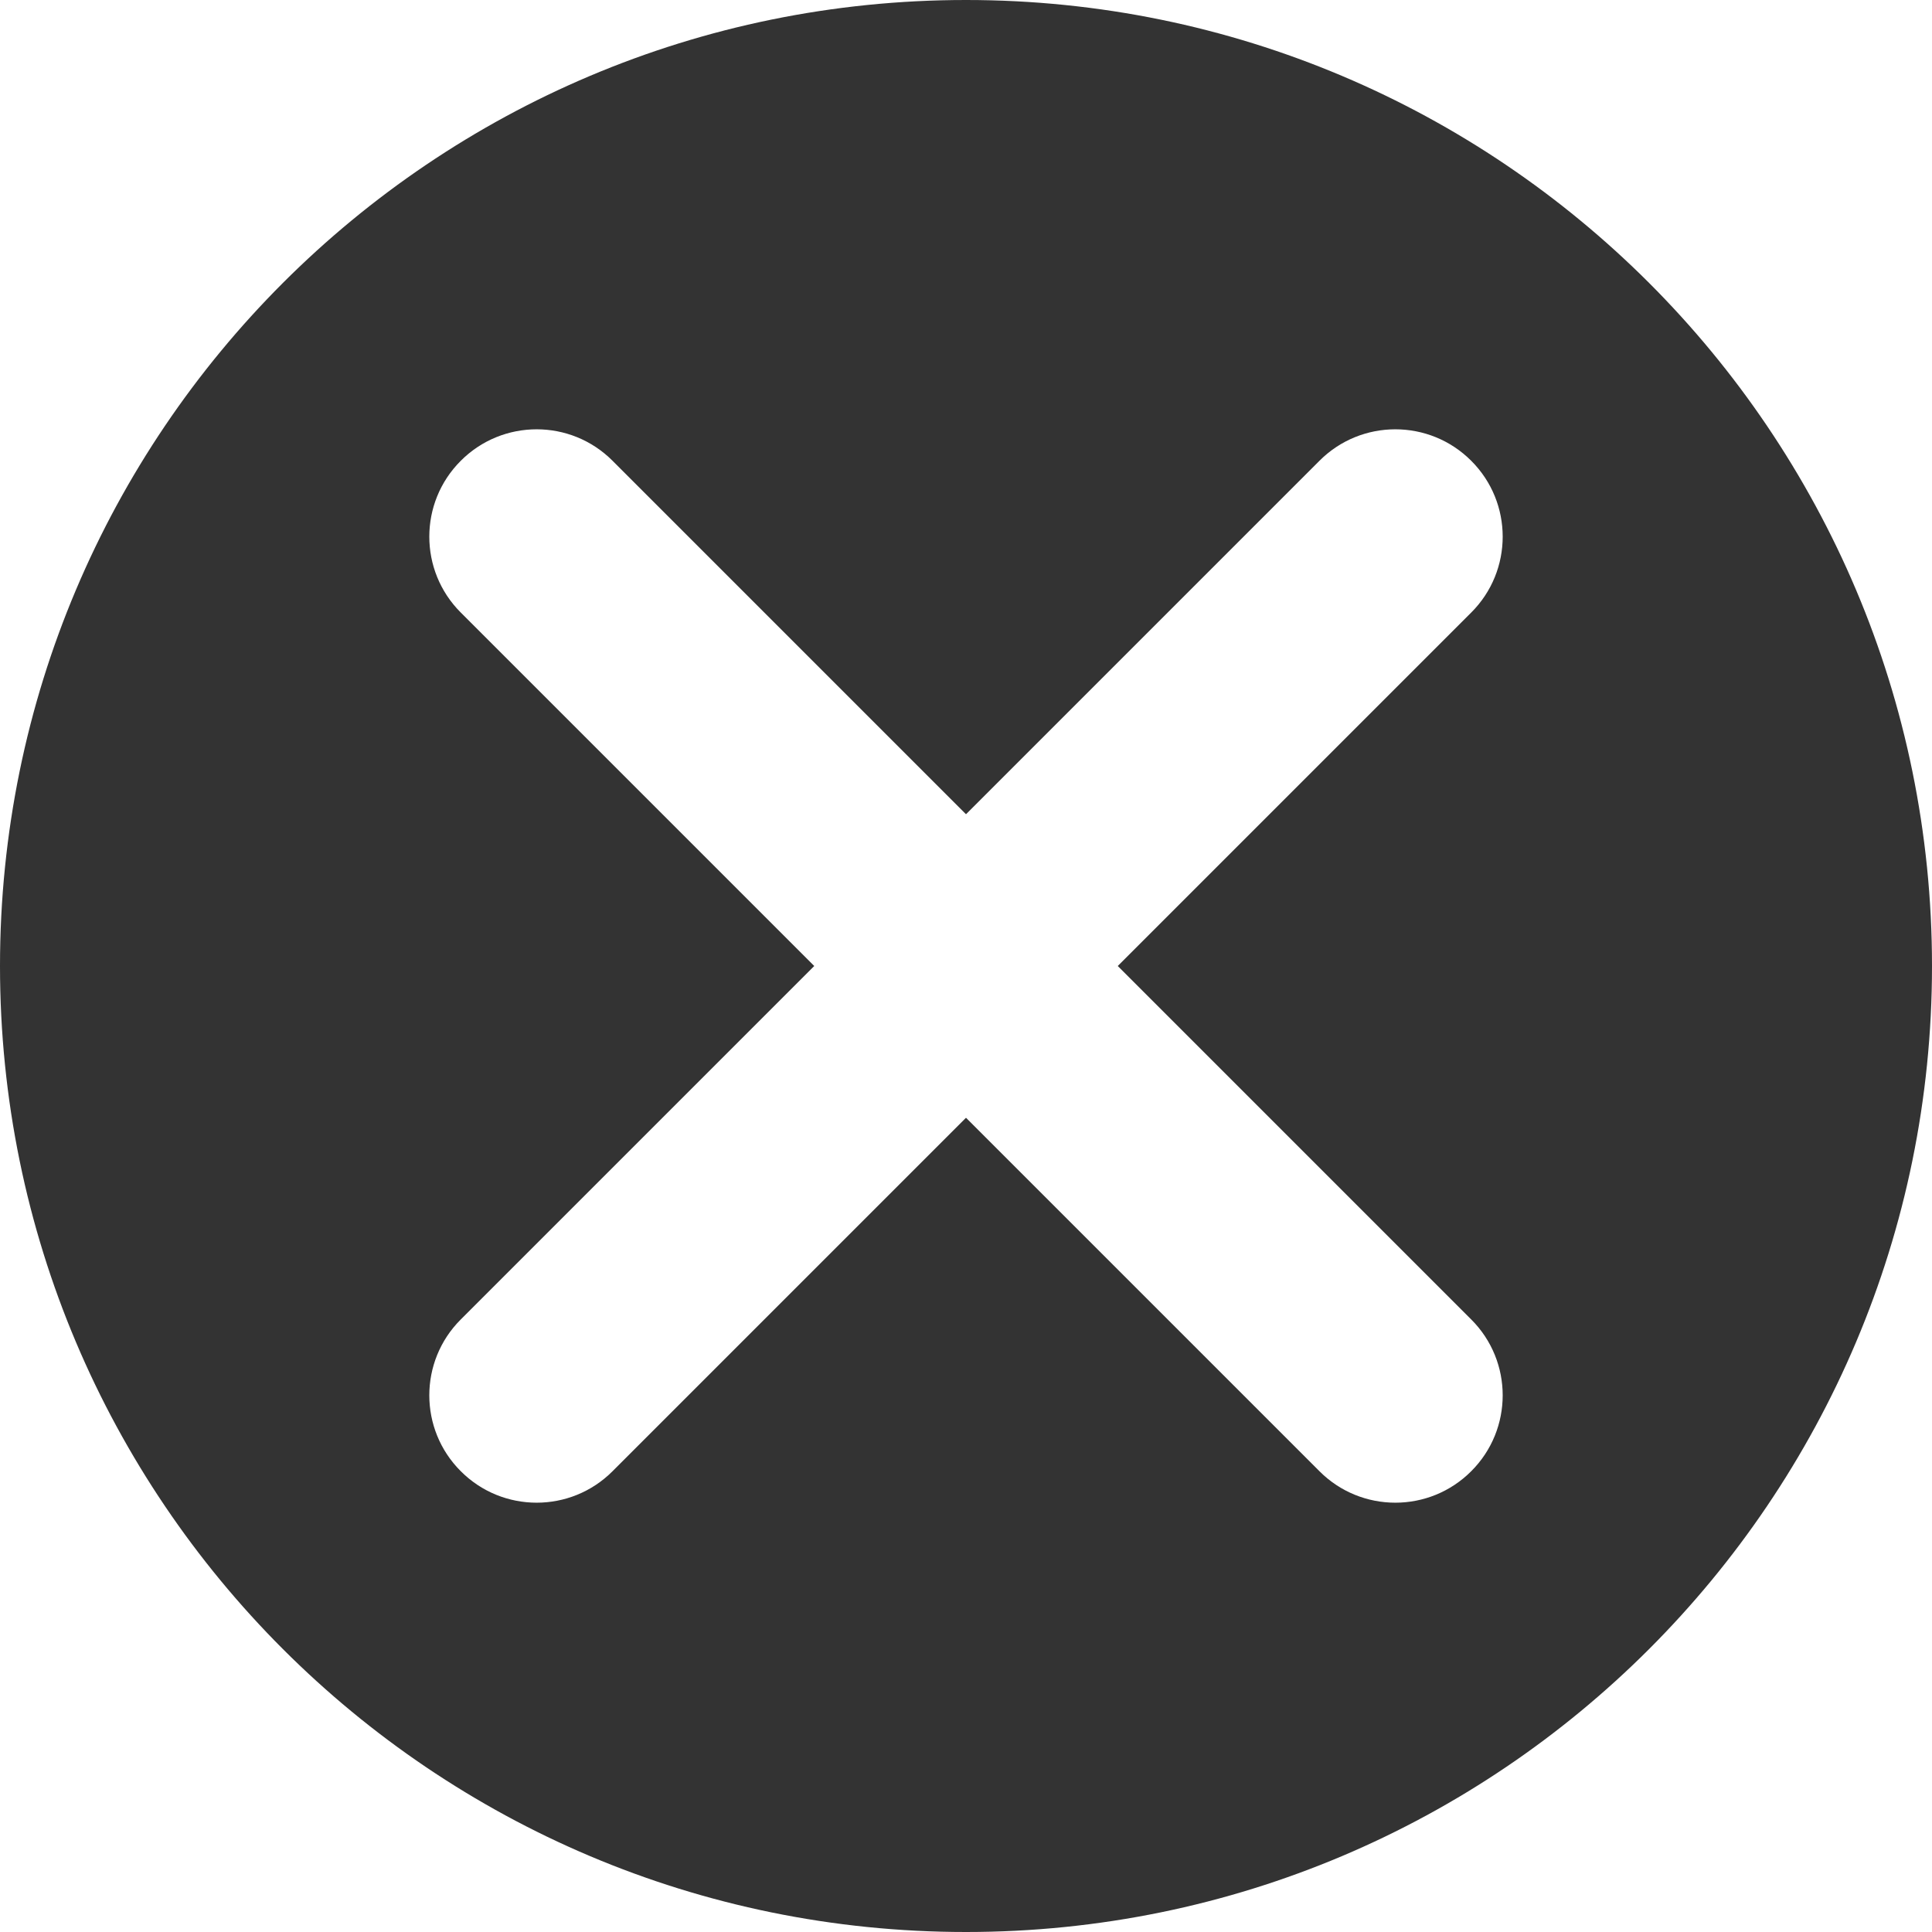
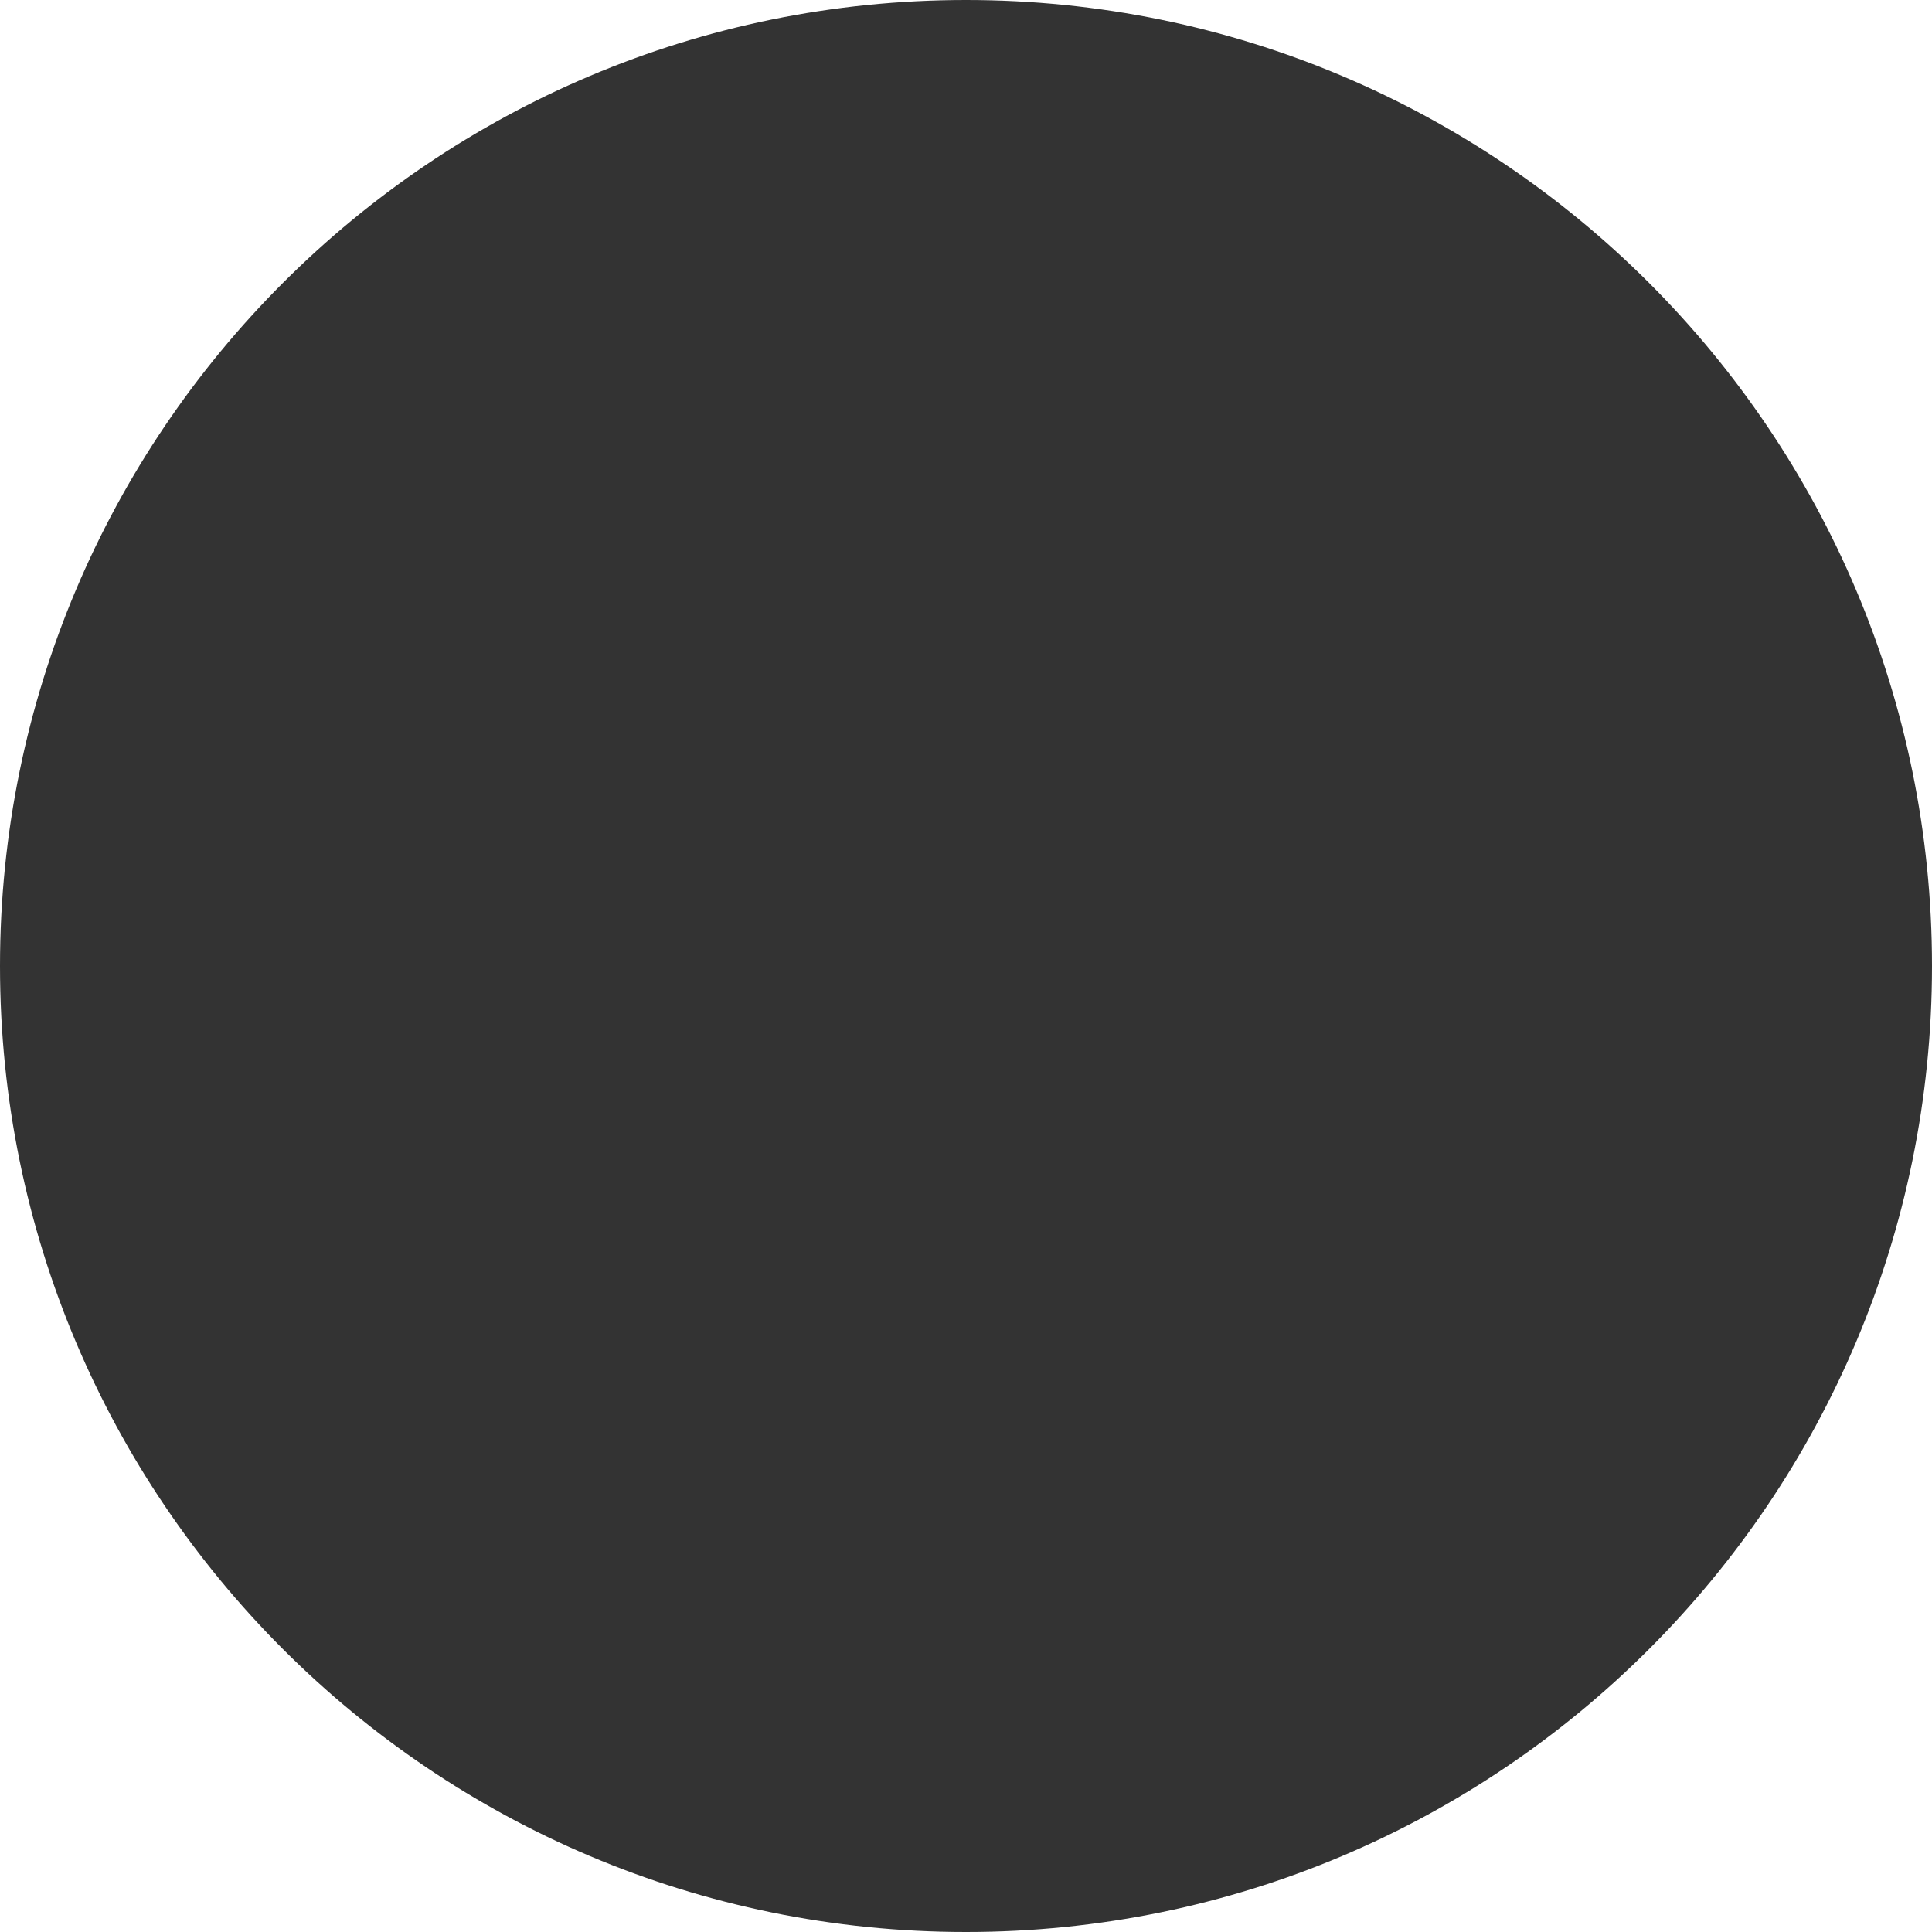
<svg xmlns="http://www.w3.org/2000/svg" width="18" height="18" viewBox="0 0 18 18" fill="none">
-   <path fill-rule="evenodd" clip-rule="evenodd" d="M18 9C18 13.971 13.971 18 9 18C4.029 18 0 13.971 0 9C0 4.029 4.029 0 9 0C13.971 0 18 4.029 18 9ZM4.293 13.707C3.902 13.317 3.902 12.683 4.293 12.293L7.586 9L4.293 5.707C3.902 5.317 3.902 4.683 4.293 4.293C4.683 3.902 5.317 3.902 5.707 4.293L9 7.586L12.293 4.293C12.683 3.902 13.317 3.902 13.707 4.293C14.098 4.683 14.098 5.317 13.707 5.707L10.414 9L13.707 12.293C14.098 12.683 14.098 13.317 13.707 13.707C13.317 14.098 12.683 14.098 12.293 13.707L9 10.414L5.707 13.707C5.317 14.098 4.683 14.098 4.293 13.707Z" fill="#333333" />
+   <path fillRule="evenodd" clipRule="evenodd" d="M18 9C18 13.971 13.971 18 9 18C4.029 18 0 13.971 0 9C0 4.029 4.029 0 9 0C13.971 0 18 4.029 18 9ZM4.293 13.707C3.902 13.317 3.902 12.683 4.293 12.293L7.586 9L4.293 5.707C3.902 5.317 3.902 4.683 4.293 4.293C4.683 3.902 5.317 3.902 5.707 4.293L9 7.586L12.293 4.293C12.683 3.902 13.317 3.902 13.707 4.293C14.098 4.683 14.098 5.317 13.707 5.707L10.414 9L13.707 12.293C14.098 12.683 14.098 13.317 13.707 13.707C13.317 14.098 12.683 14.098 12.293 13.707L9 10.414L5.707 13.707C5.317 14.098 4.683 14.098 4.293 13.707Z" fill="#333333" />
</svg>
